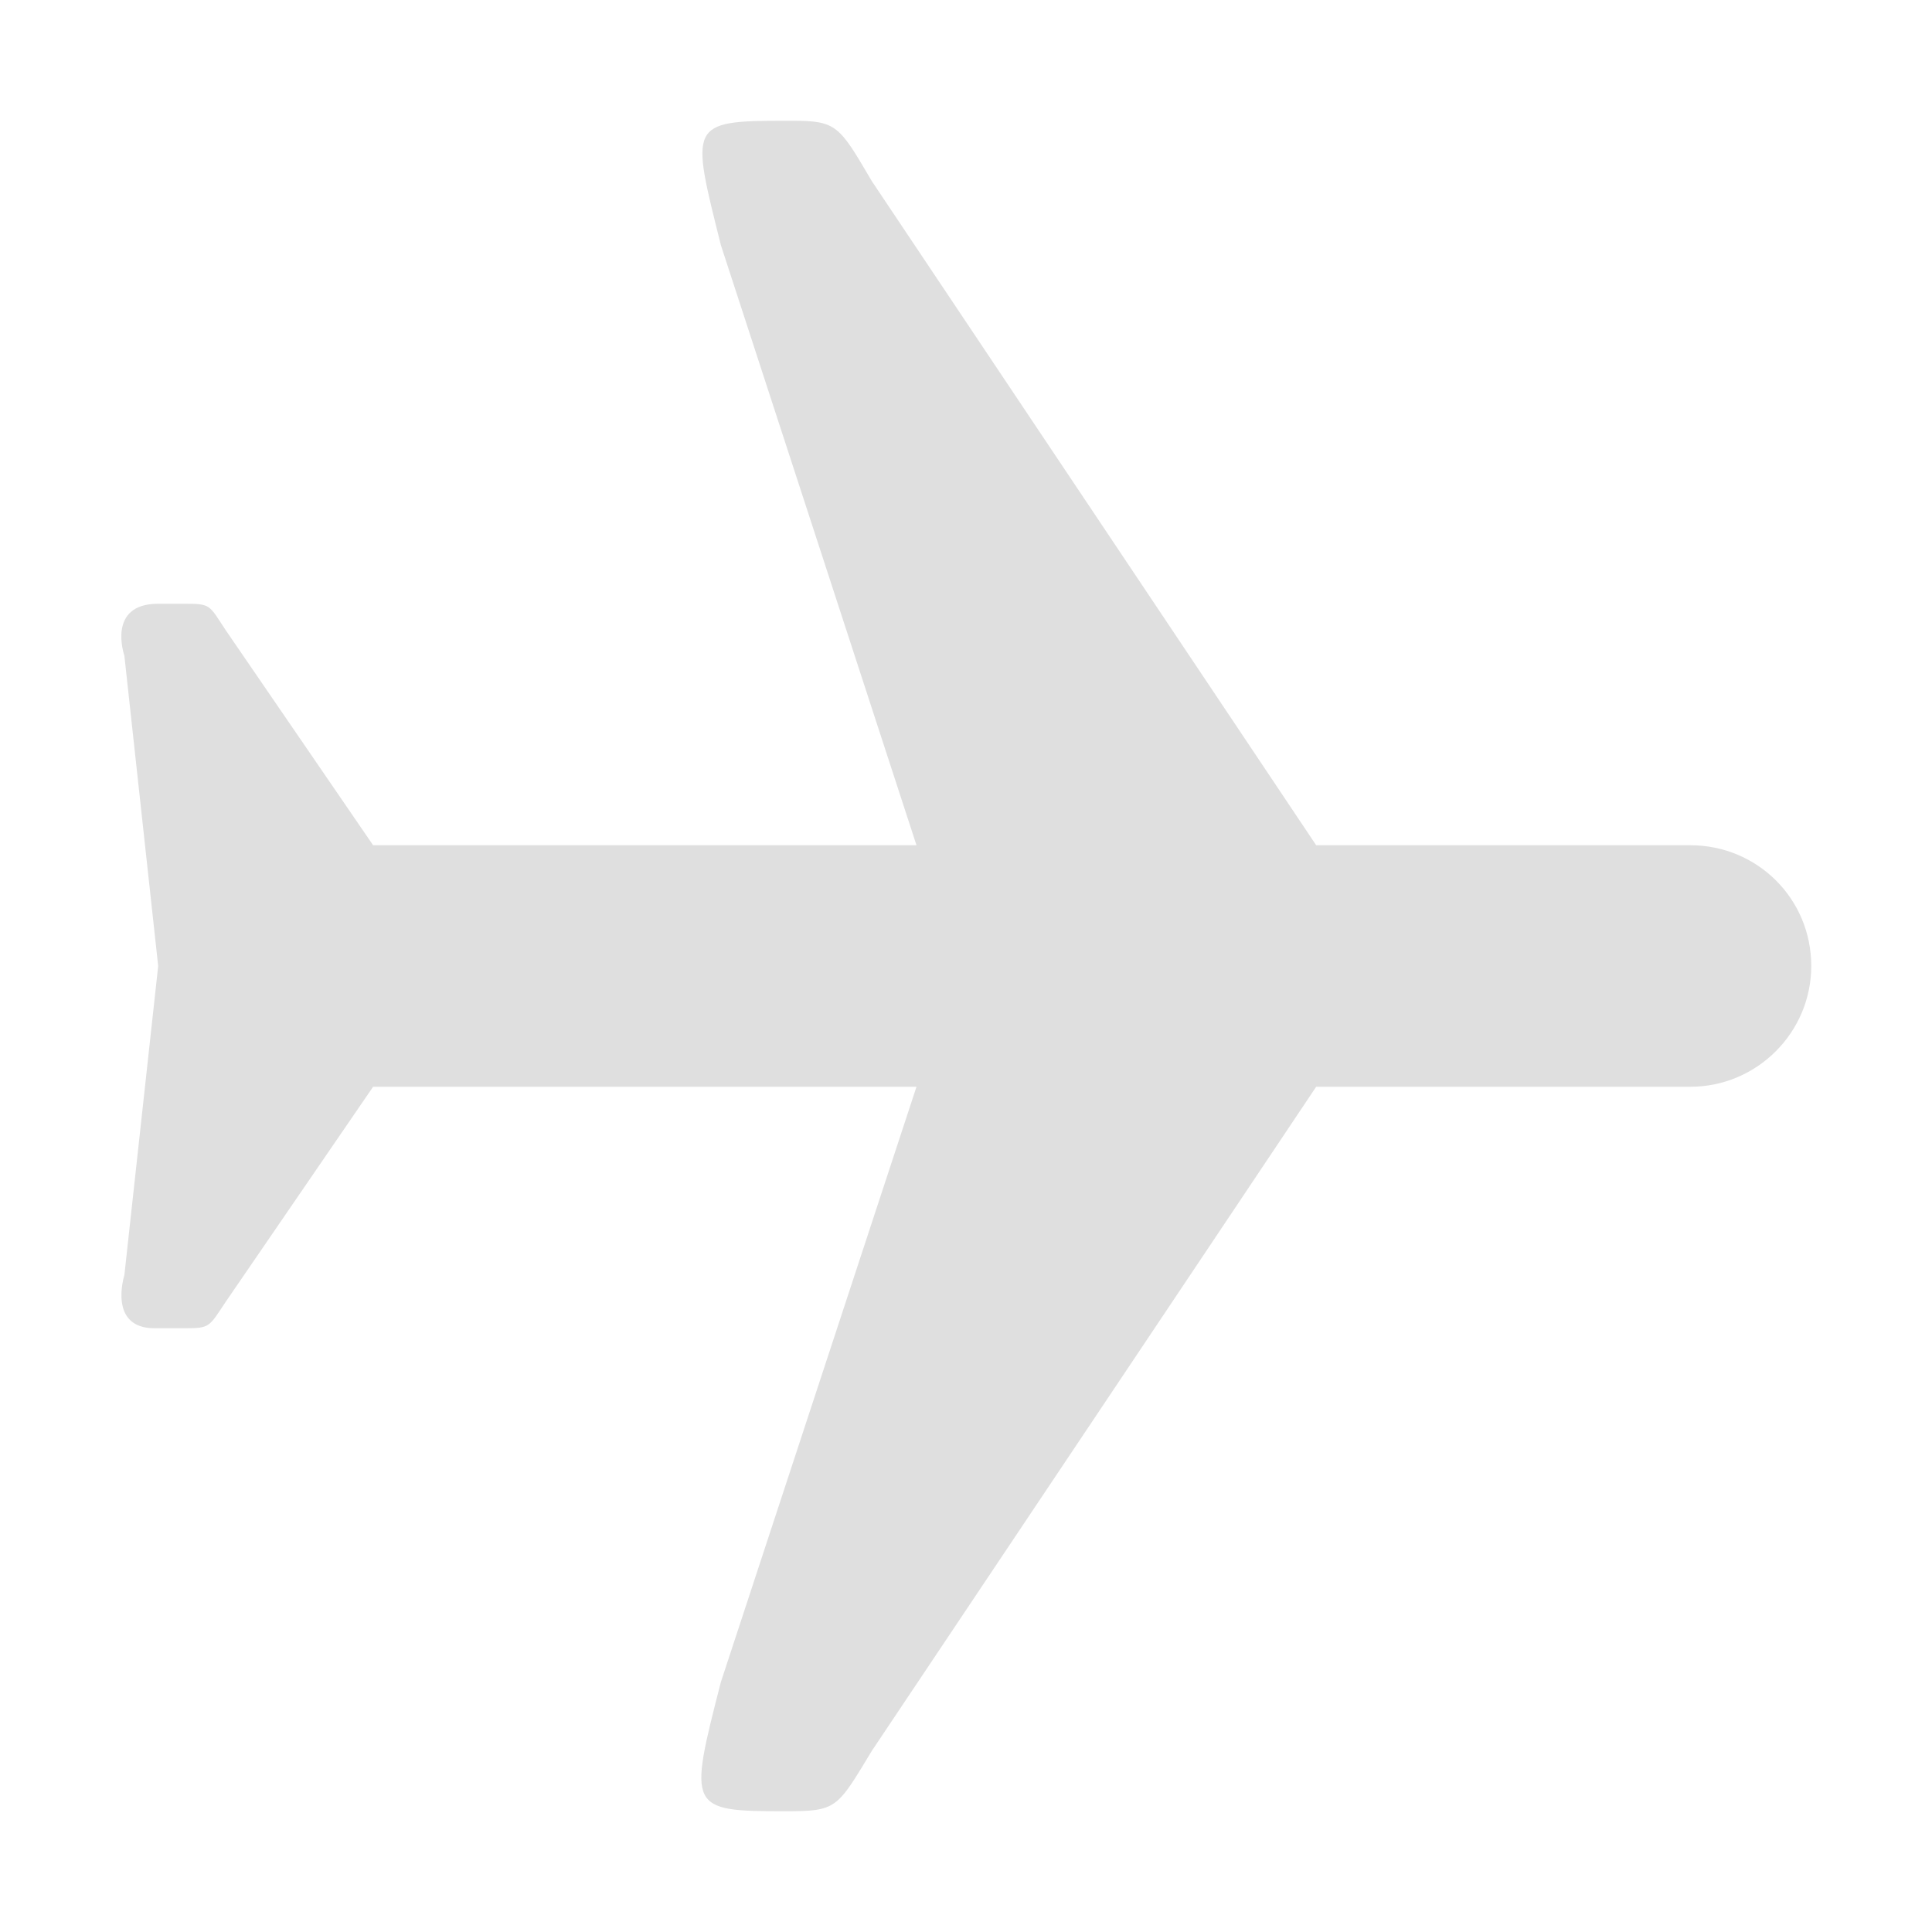
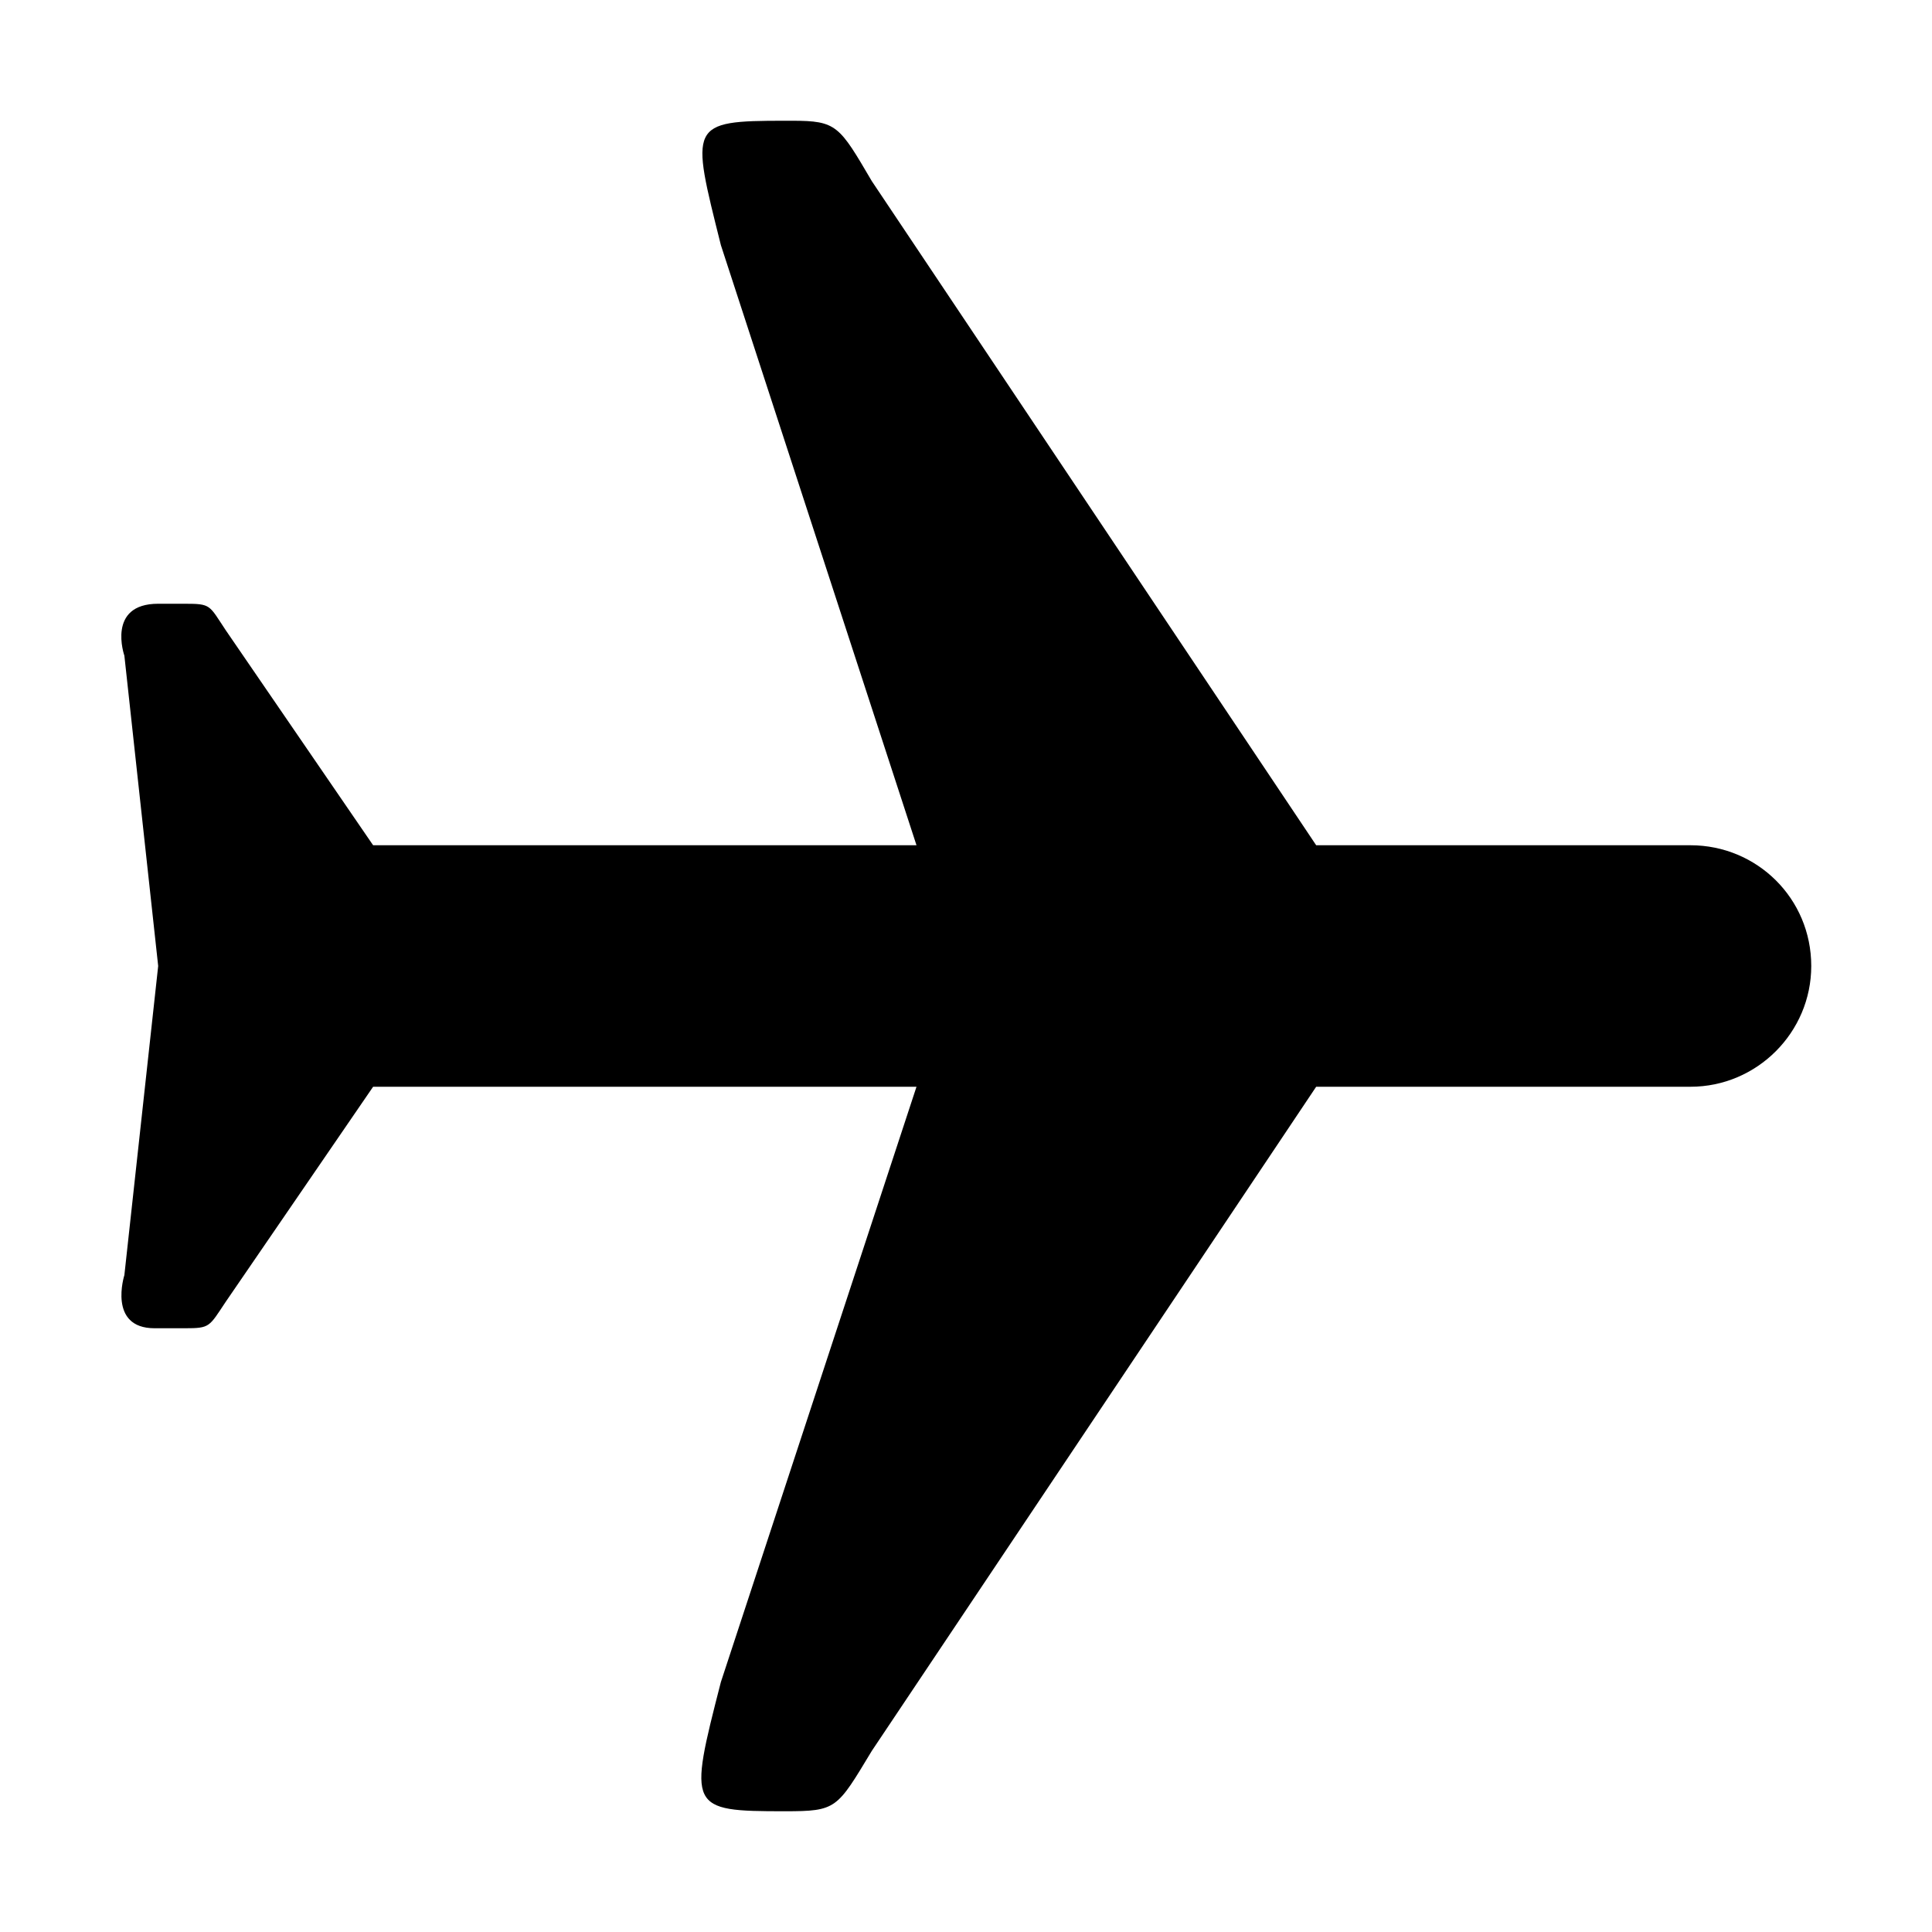
<svg xmlns="http://www.w3.org/2000/svg" width="16" height="16" viewBox="0 0 16 16" version="1.1">
-   <path style="fill:#dfdfdf" d="M 6.5,1 C 5.7,1 5.72,1.03 5.97,2.03 L 7.59,7 H 3.09 L 1.87,5.22 C 1.73,5.01 1.75,5 1.53,5 H 1.31 C 0.88,5 1.03,5.43 1.03,5.43 L 1.31,8 1.03,10.56 C 1.03,10.56 0.89,11 1.28,11 H 1.53 C 1.74,11 1.73,10.99 1.87,10.78 L 3.09,9 H 7.59 L 5.97,13.93 C 5.7,14.98 5.7,15 6.5,15 6.93,15 6.93,14.98 7.22,14.5 L 10.9,9 H 14 C 14.55,9 15,8.55 15,8 15,7.44 14.55,7 14,7 H 10.9 L 7.22,1.5 C 6.95,1.04 6.93,1 6.56,1 Z" />
+   <path style="fill:currentColor" d="M 6.5,1 C 5.7,1 5.72,1.03 5.97,2.03 L 7.59,7 H 3.09 L 1.87,5.22 C 1.73,5.01 1.75,5 1.53,5 H 1.31 C 0.88,5 1.03,5.43 1.03,5.43 L 1.31,8 1.03,10.56 C 1.03,10.56 0.89,11 1.28,11 H 1.53 C 1.74,11 1.73,10.99 1.87,10.78 L 3.09,9 H 7.59 L 5.97,13.93 C 5.7,14.98 5.7,15 6.5,15 6.93,15 6.93,14.98 7.22,14.5 L 10.9,9 H 14 C 14.55,9 15,8.55 15,8 15,7.44 14.55,7 14,7 H 10.9 L 7.22,1.5 C 6.95,1.04 6.93,1 6.56,1 Z" />
</svg>
